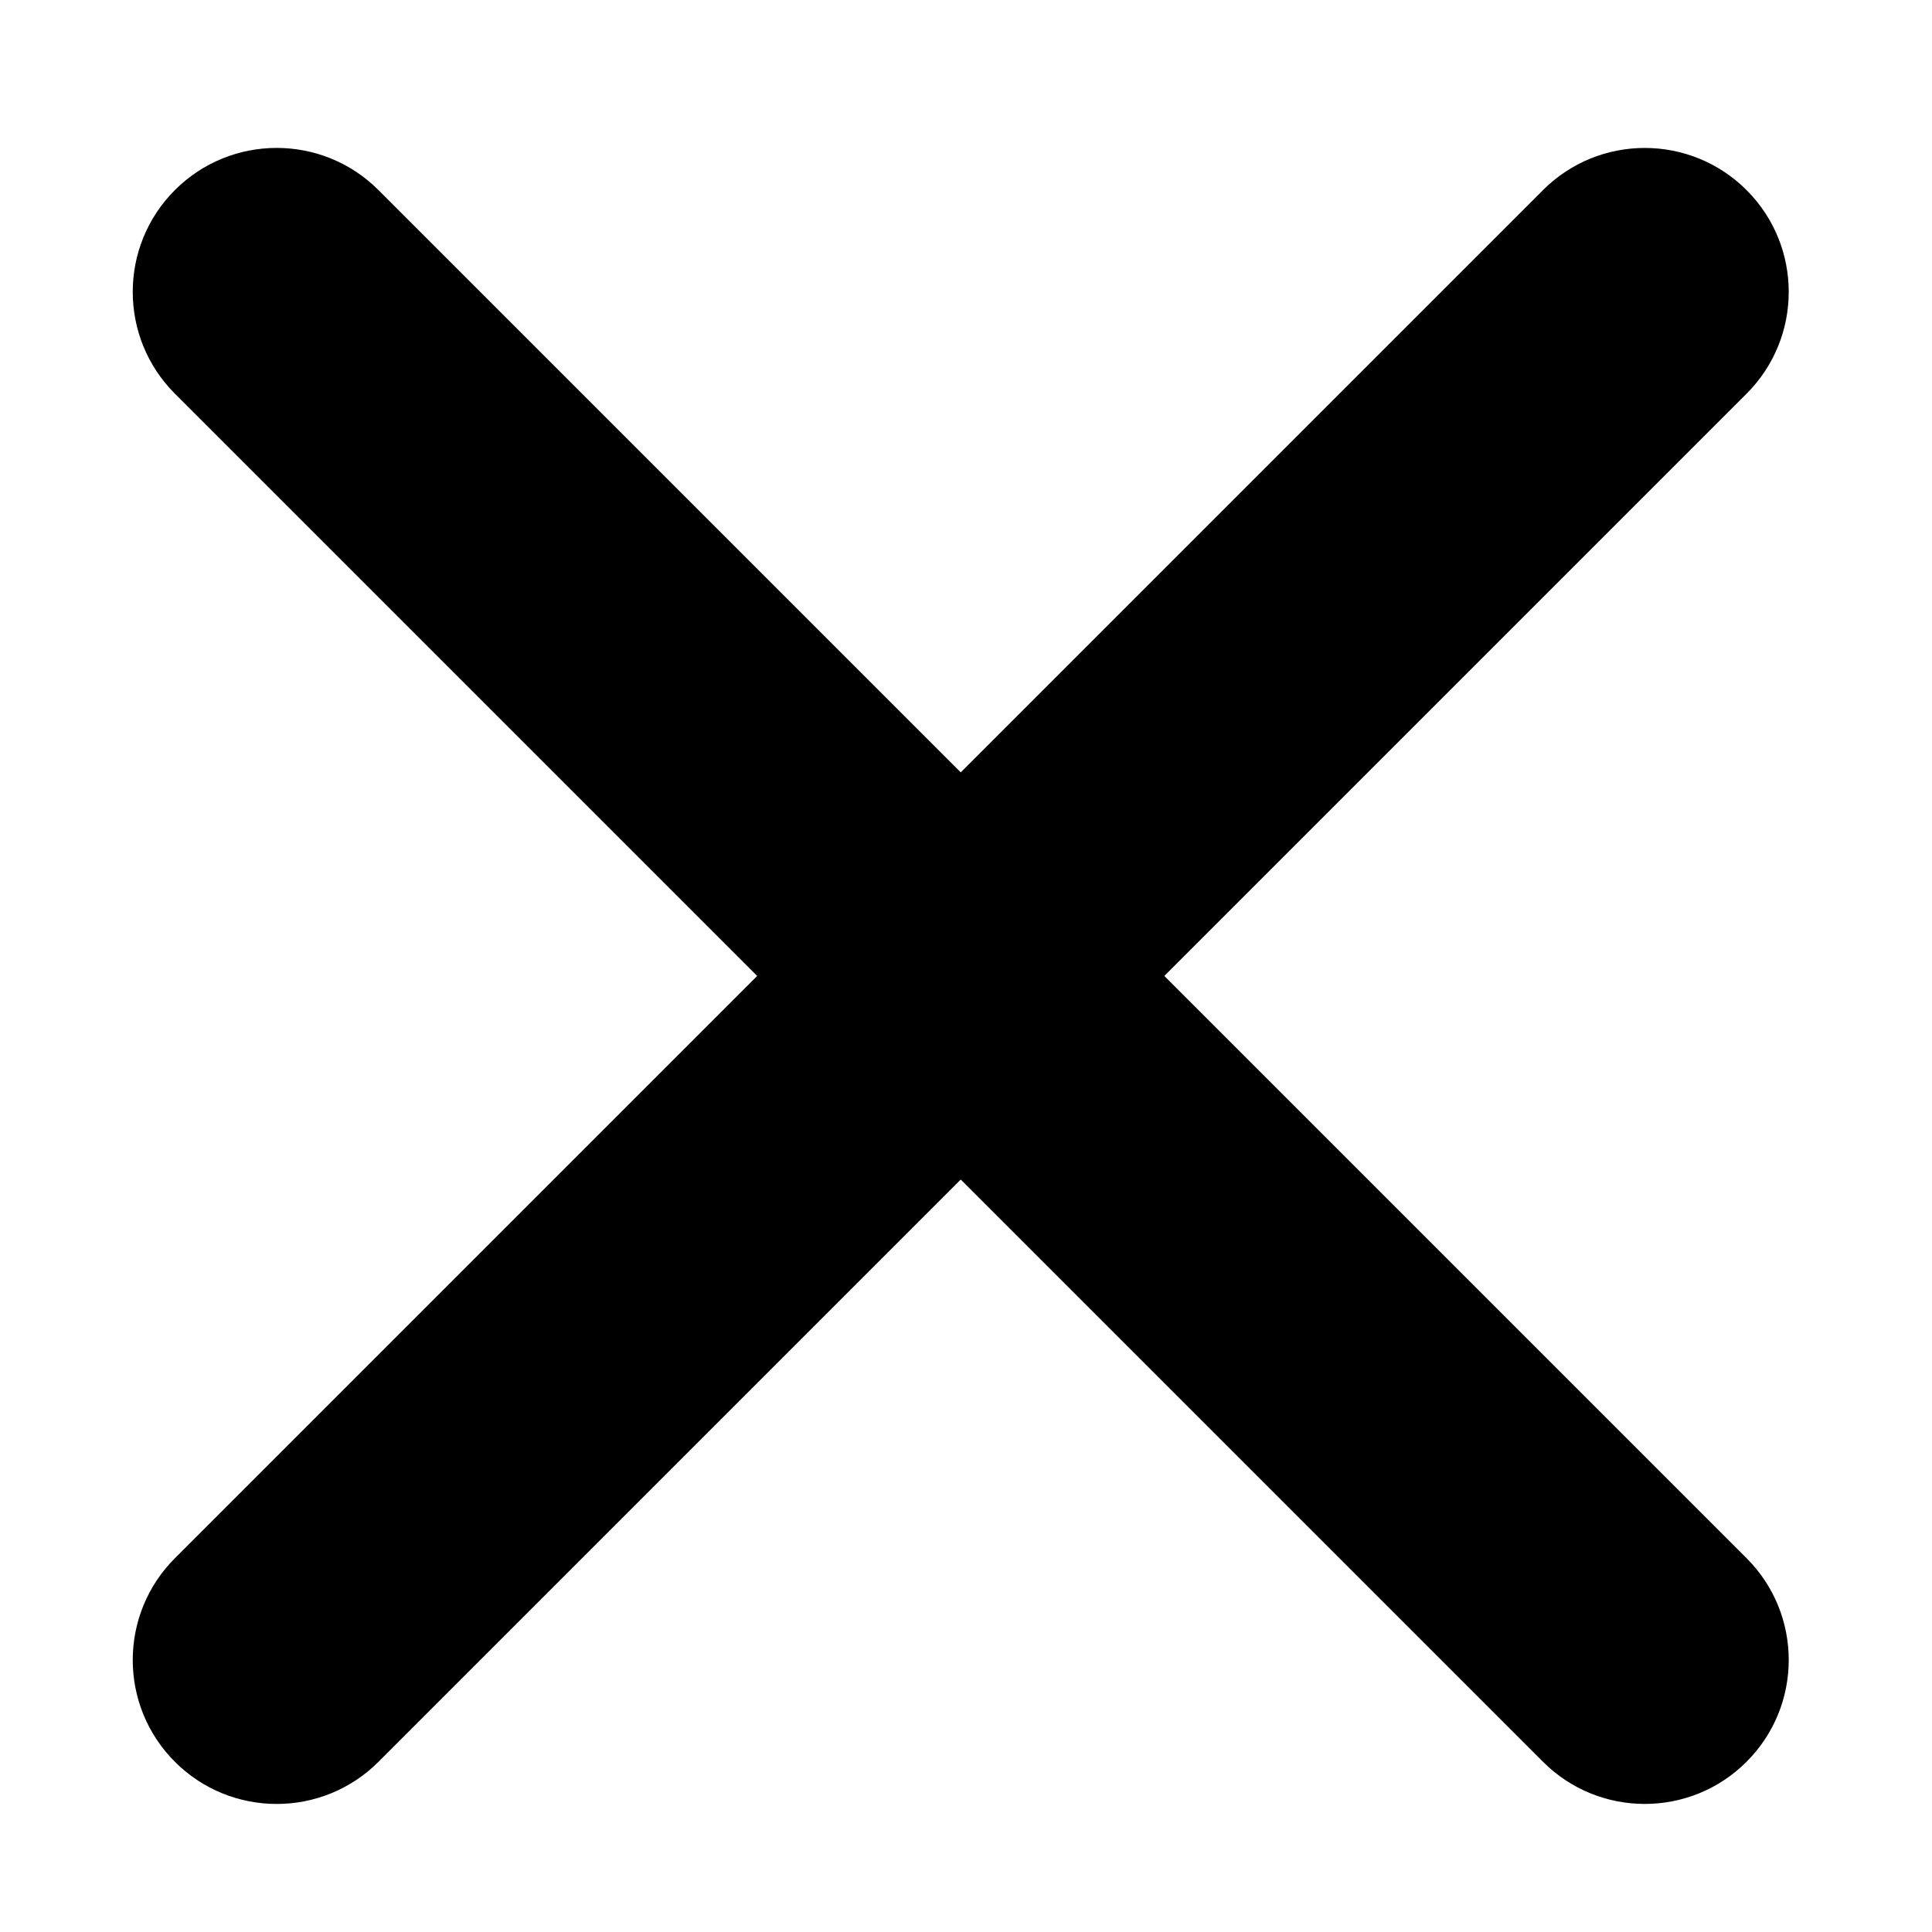
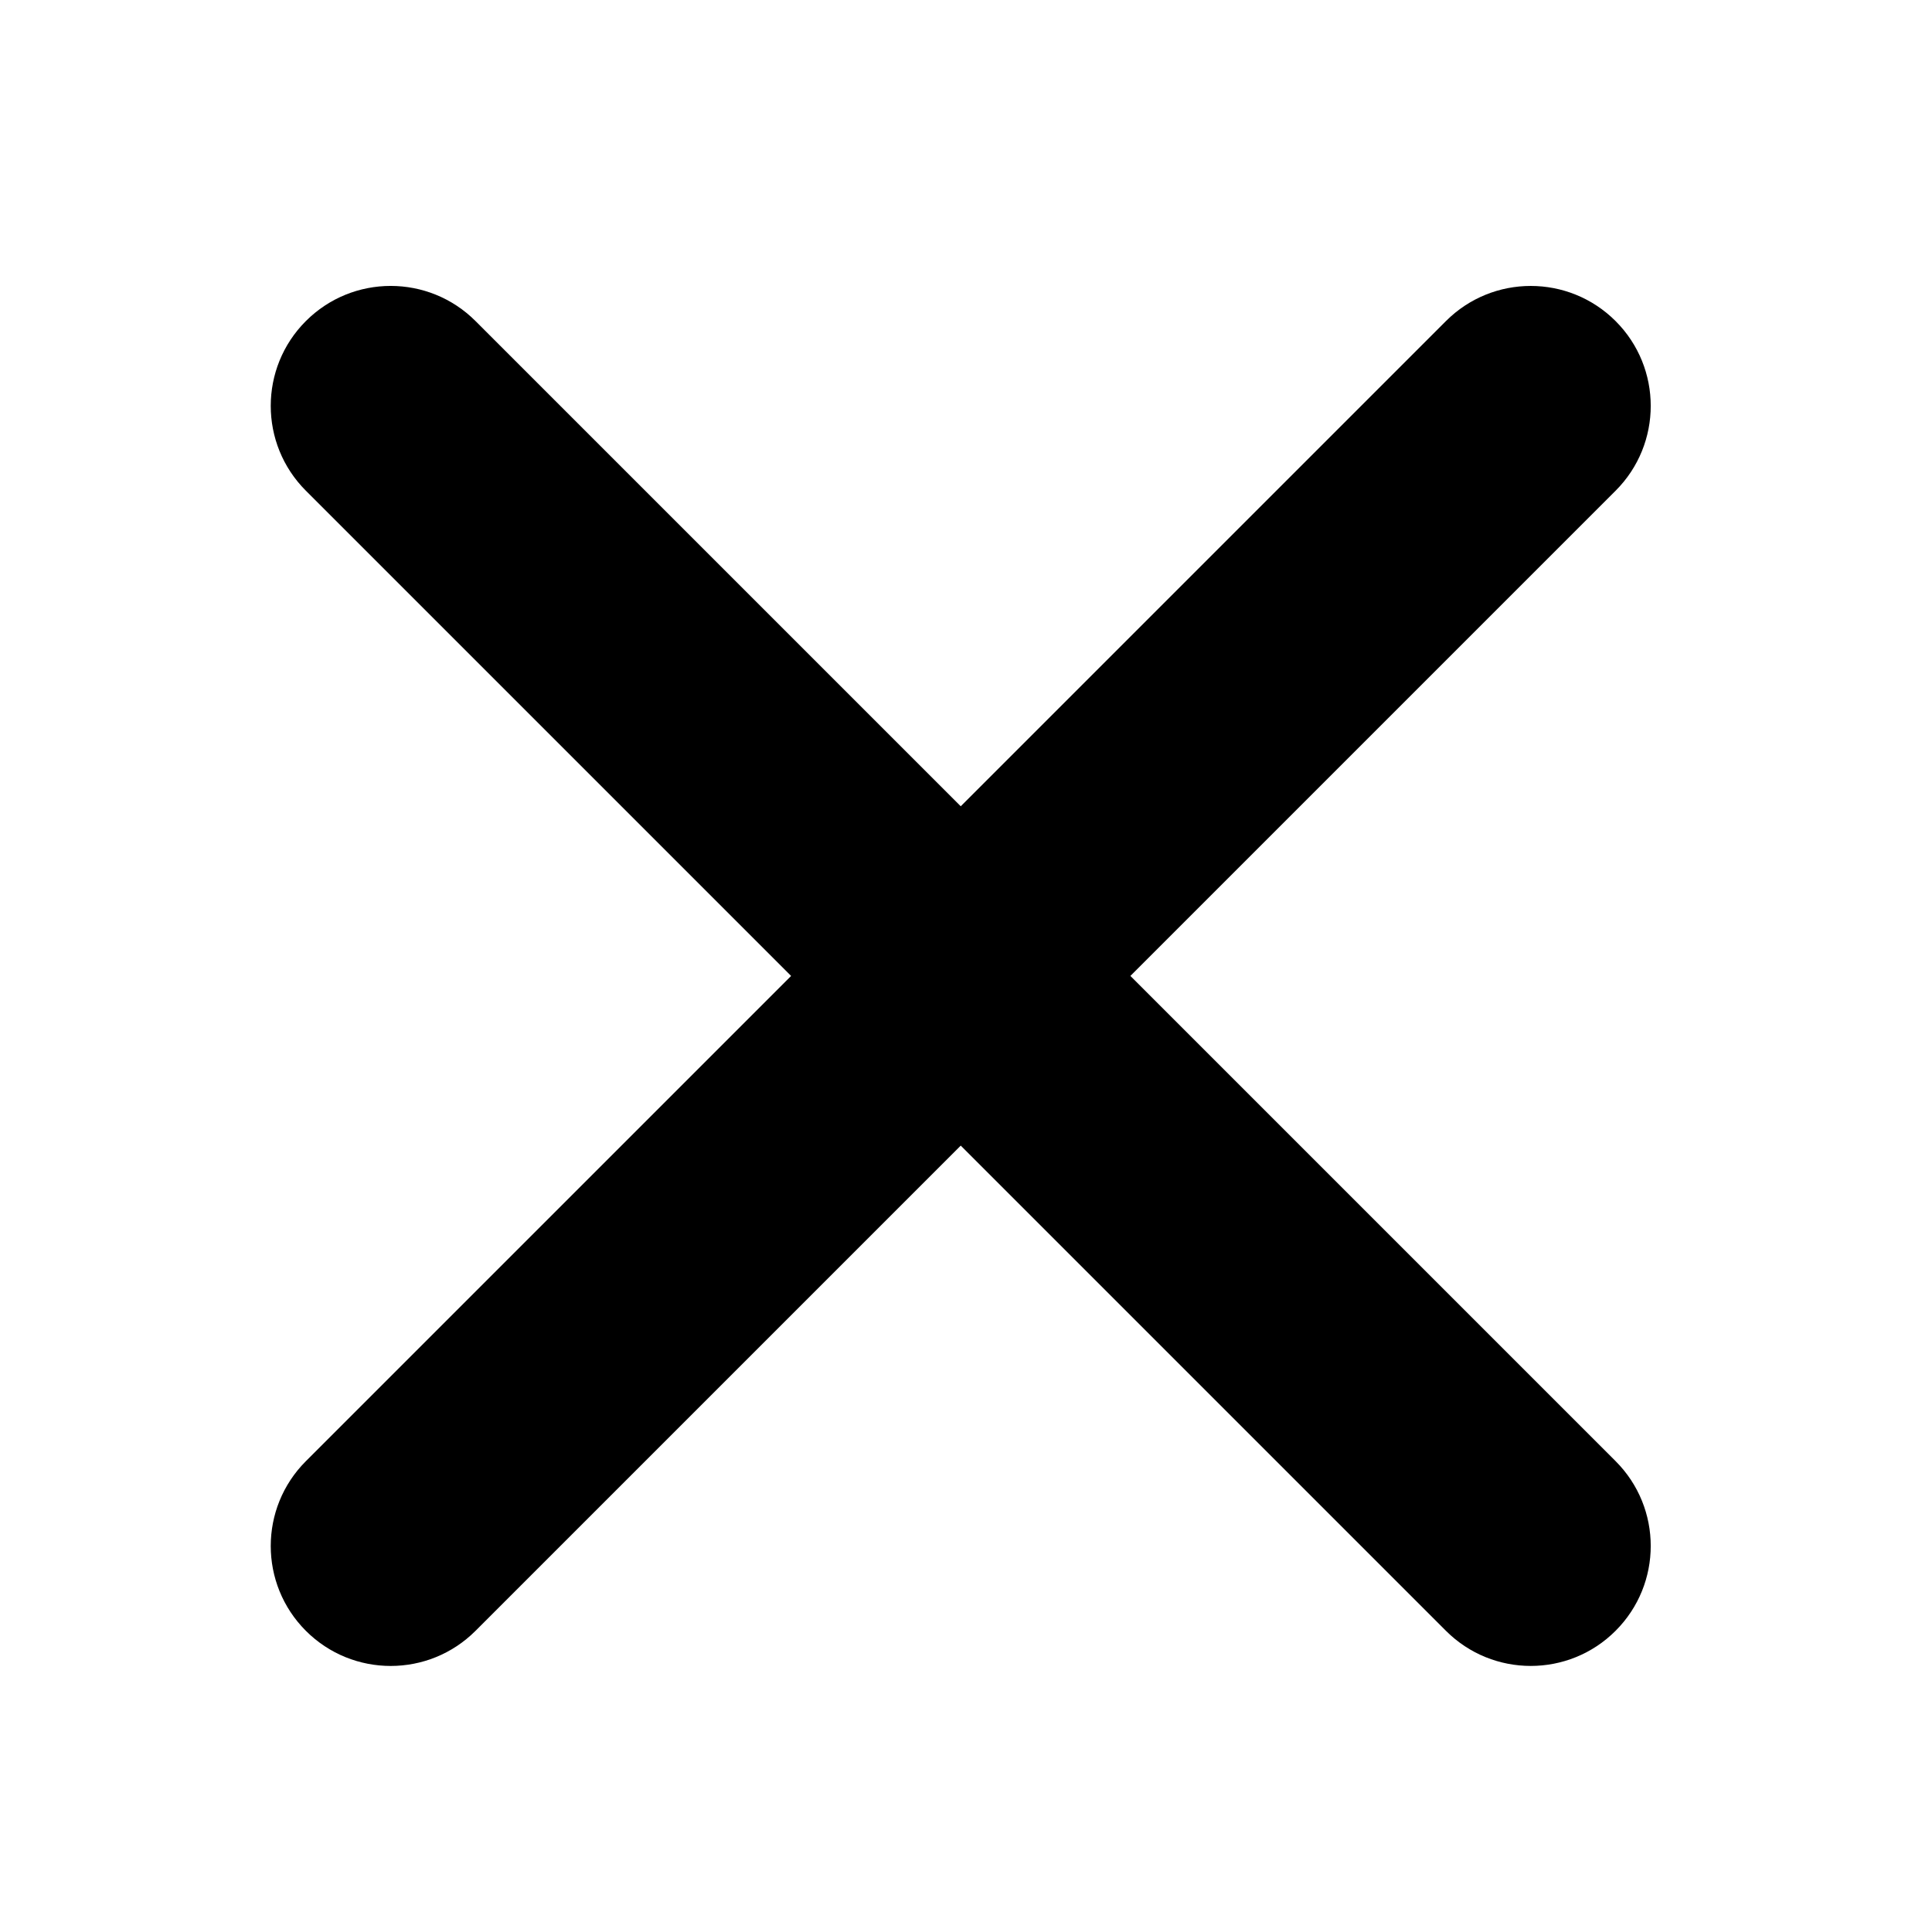
<svg viewBox="0 0 1792 1792">
-   <path d="m 702.29,905.236 -540.072,540.072 c -52.128,52.152 -52.128,136.68 0,188.832 26.064,26.064 60.24,39.096 94.416,39.096 v 0 c 34.176,0 68.352,-13.032 94.416,-39.096 l 540.072,-540.072 540.048,540.048 c 26.064,26.064 60.24,39.096 94.416,39.096 v 0 c 34.176,0 68.352,-13.032 94.416,-39.12 52.152,-52.152 52.152,-136.68 0,-188.832 l -540.048,-540.048 540.048,-540.048 c 52.152,-52.152 52.152,-136.704 0,-188.832 -52.152,-52.128 -136.704,-52.152 -188.832,0 l -540.048,540.048 -540.072,-540.072 c -52.152,-52.152 -136.704,-52.128 -188.832,0 -52.128,52.128 -52.128,136.704 0,188.832 l 540.072,540.072 z" />
+   <path d="m 733.761,905.233 -450.06,450.06 c -43.44,43.46 -43.44,113.9 0,157.36 21.72,21.72 50.2,32.58 78.68,32.58 v 0 c 28.48,0 56.96,-10.86 78.68,-32.58 l 450.06,-450.06 450.04,450.04 c 21.72,21.72 50.2,32.58 78.68,32.58 v 0 c 28.48,0 56.96,-10.86 78.68,-32.6 43.46,-43.46 43.46,-113.9 0,-157.36 l -450.04,-450.04 450.04,-450.04 c 43.46,-43.46 43.46,-113.92 0,-157.36 -43.46,-43.44 -113.92,-43.46 -157.36,0 l -450.04,450.04 -450.06,-450.06 c -43.46,-43.46 -113.92,-43.44 -157.36,0 -43.44,43.44 -43.44,113.92 0,157.36 l 450.06,450.06 z" />
</svg>
